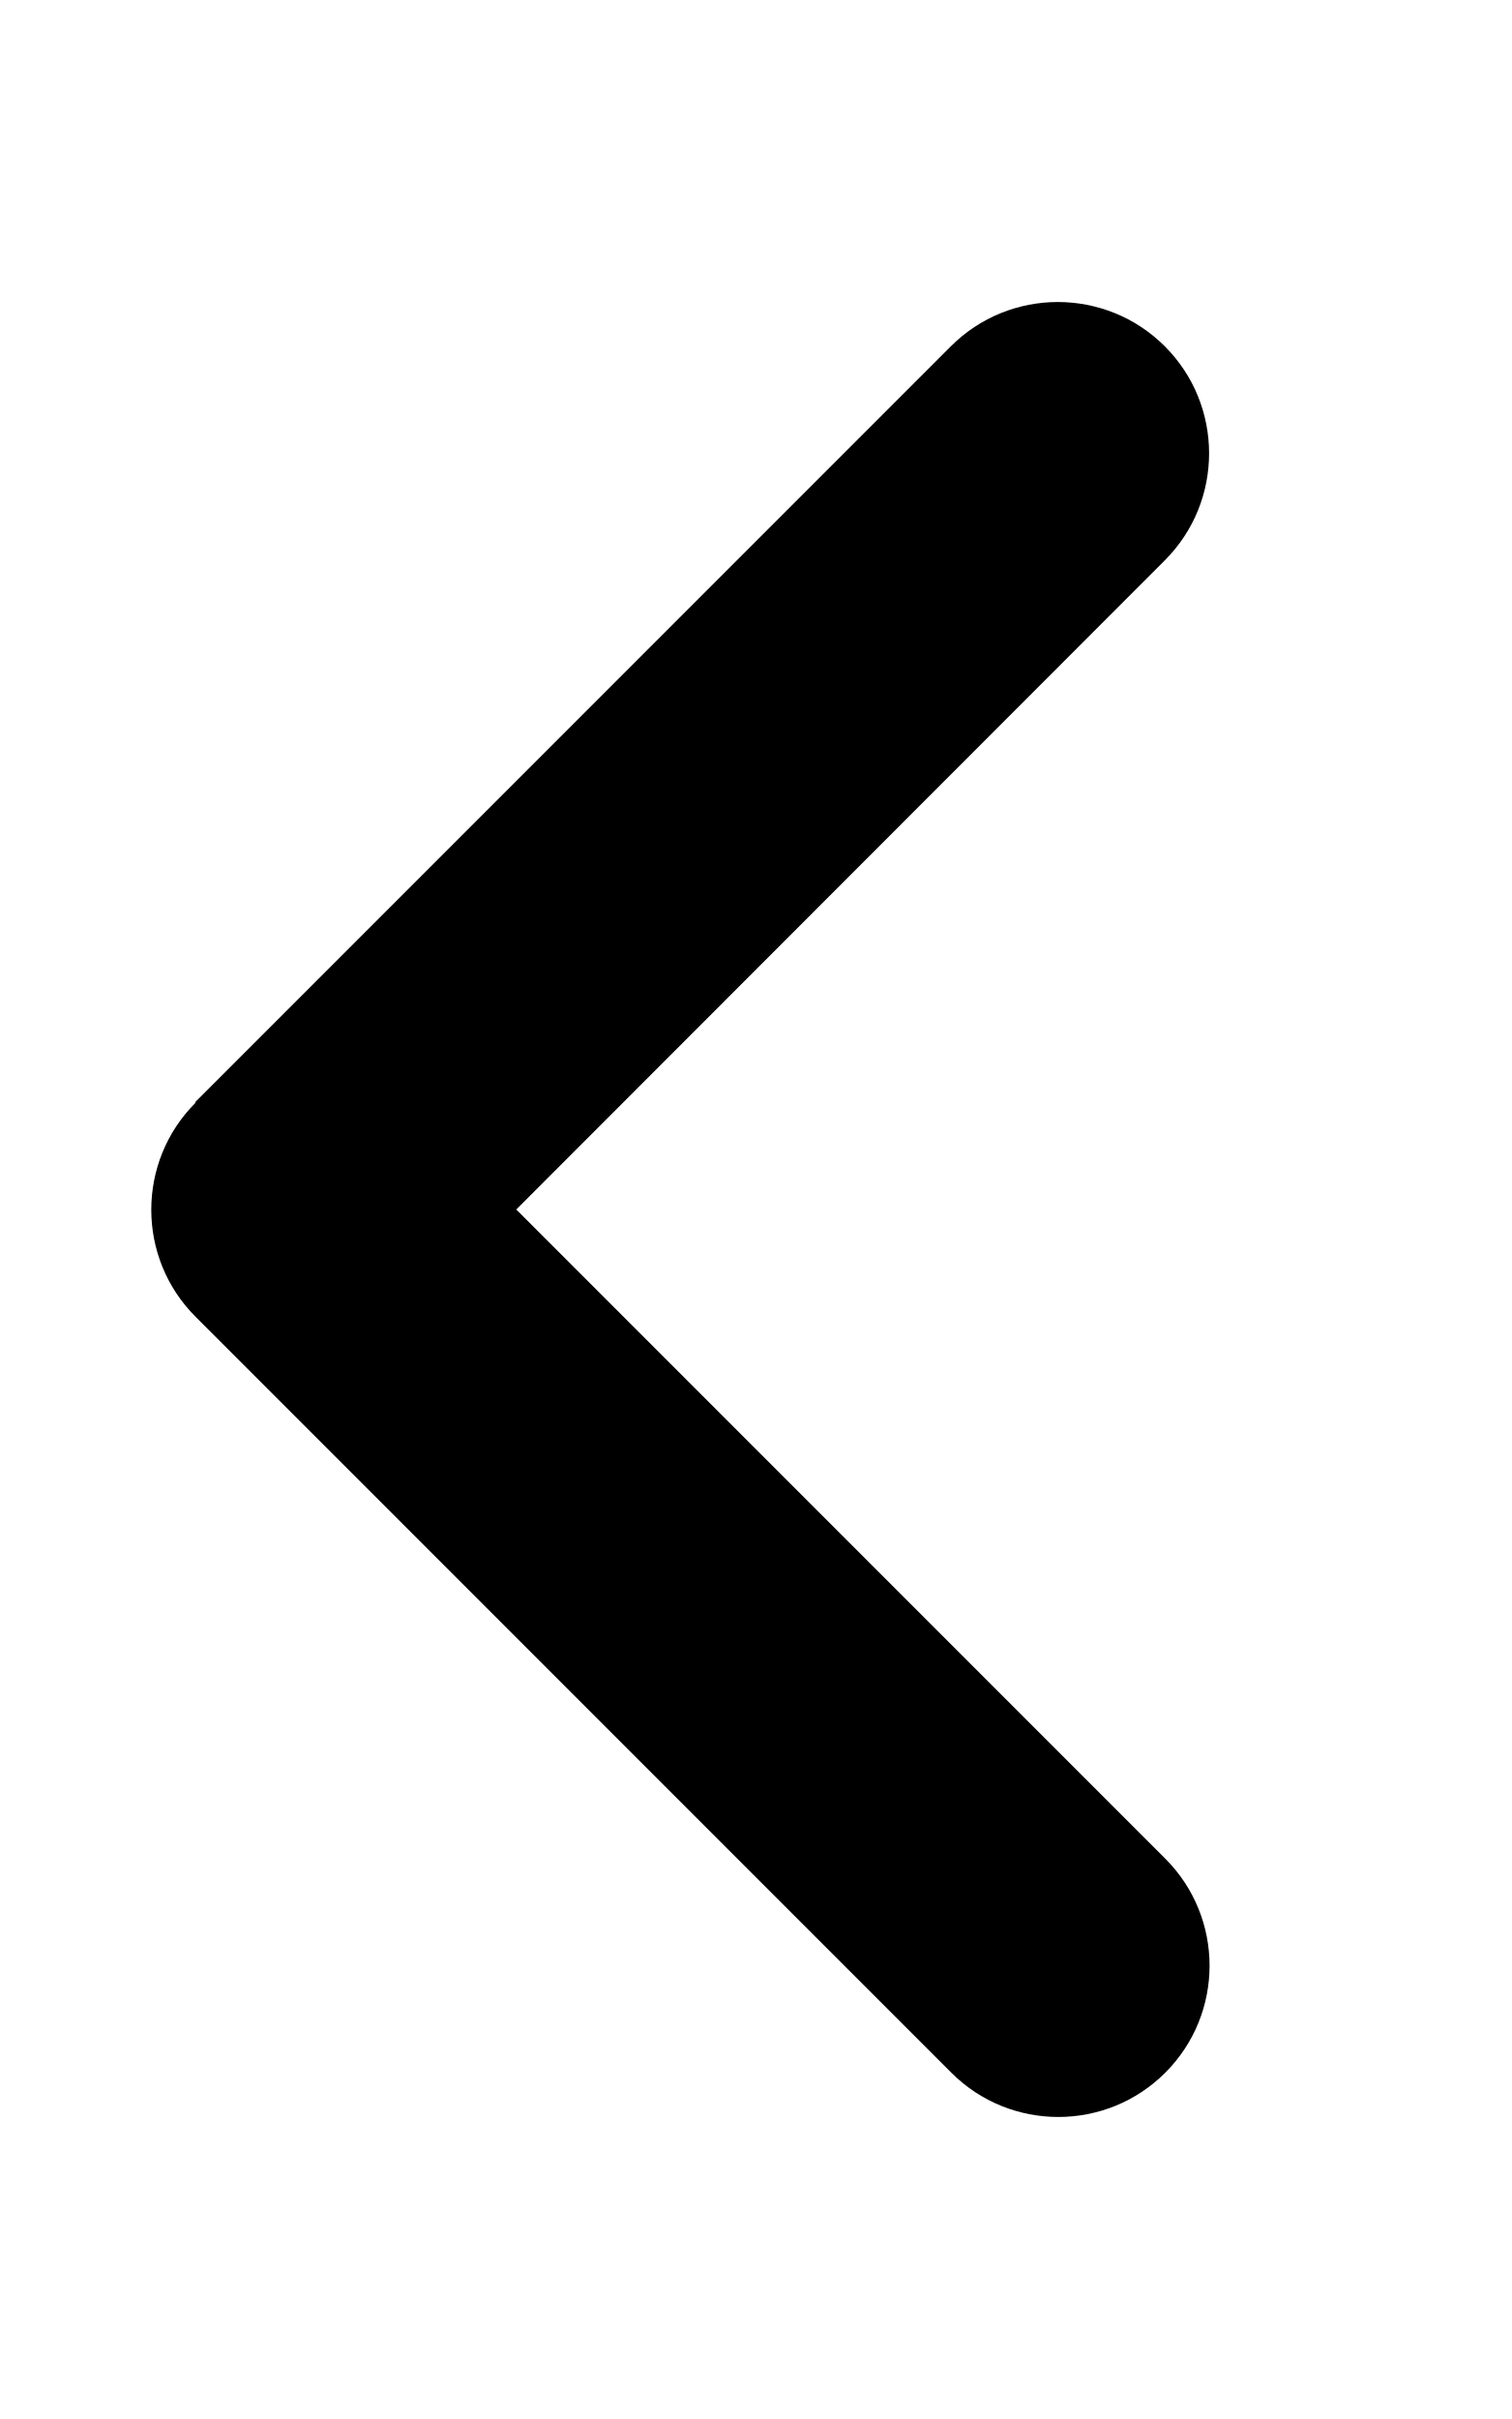
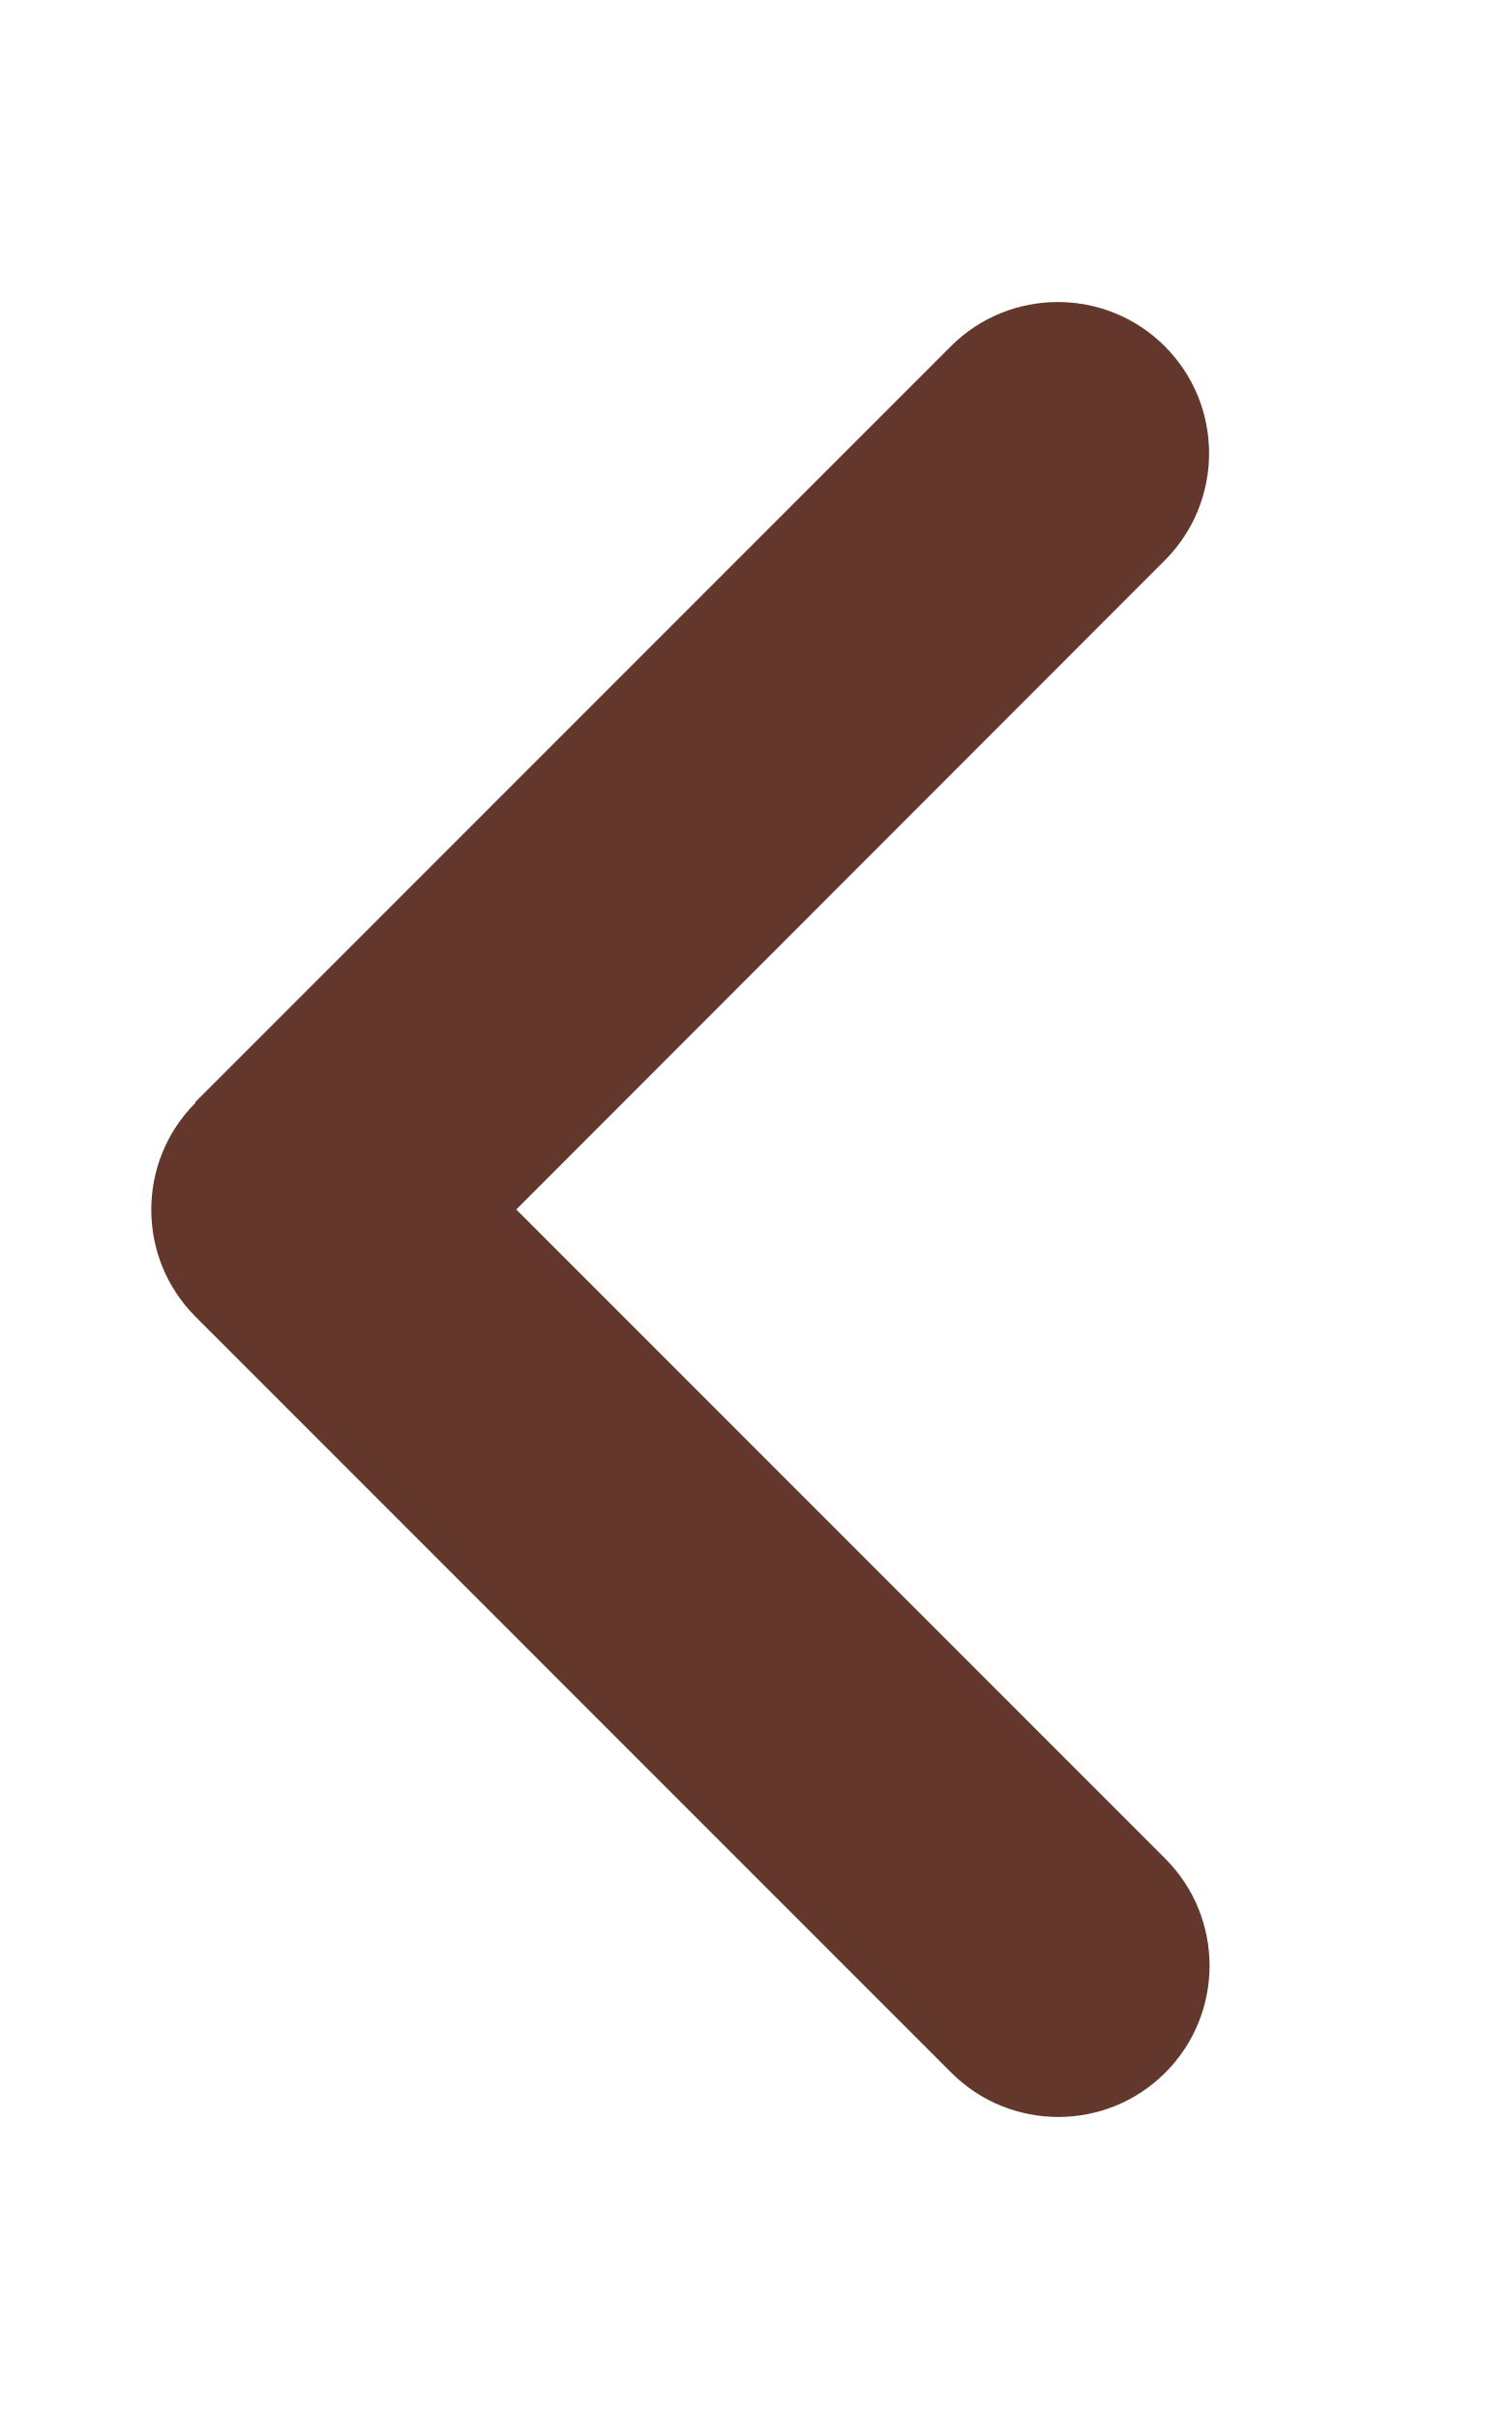
<svg xmlns="http://www.w3.org/2000/svg" viewBox="0 0 320 512">
-   <path d="M41.4 233.4c-12.5 12.5-12.5 32.8 0 45.3l160 160c12.5 12.5 32.8 12.5 45.3 0s12.5-32.8 0-45.3L109.3 256 246.6 118.6c12.5-12.5 12.5-32.8 0-45.3s-32.8-12.5-45.3 0l-160 160z" />
+   <path d="M41.4 233.4c-12.5 12.5-12.5 32.8 0 45.3l160 160c12.5 12.5 32.8 12.5 45.3 0s12.5-32.8 0-45.3L109.3 256 246.6 118.6c12.5-12.5 12.5-32.8 0-45.3s-32.8-12.5-45.3 0l-160 160z" fill="#63372c" />
</svg>
